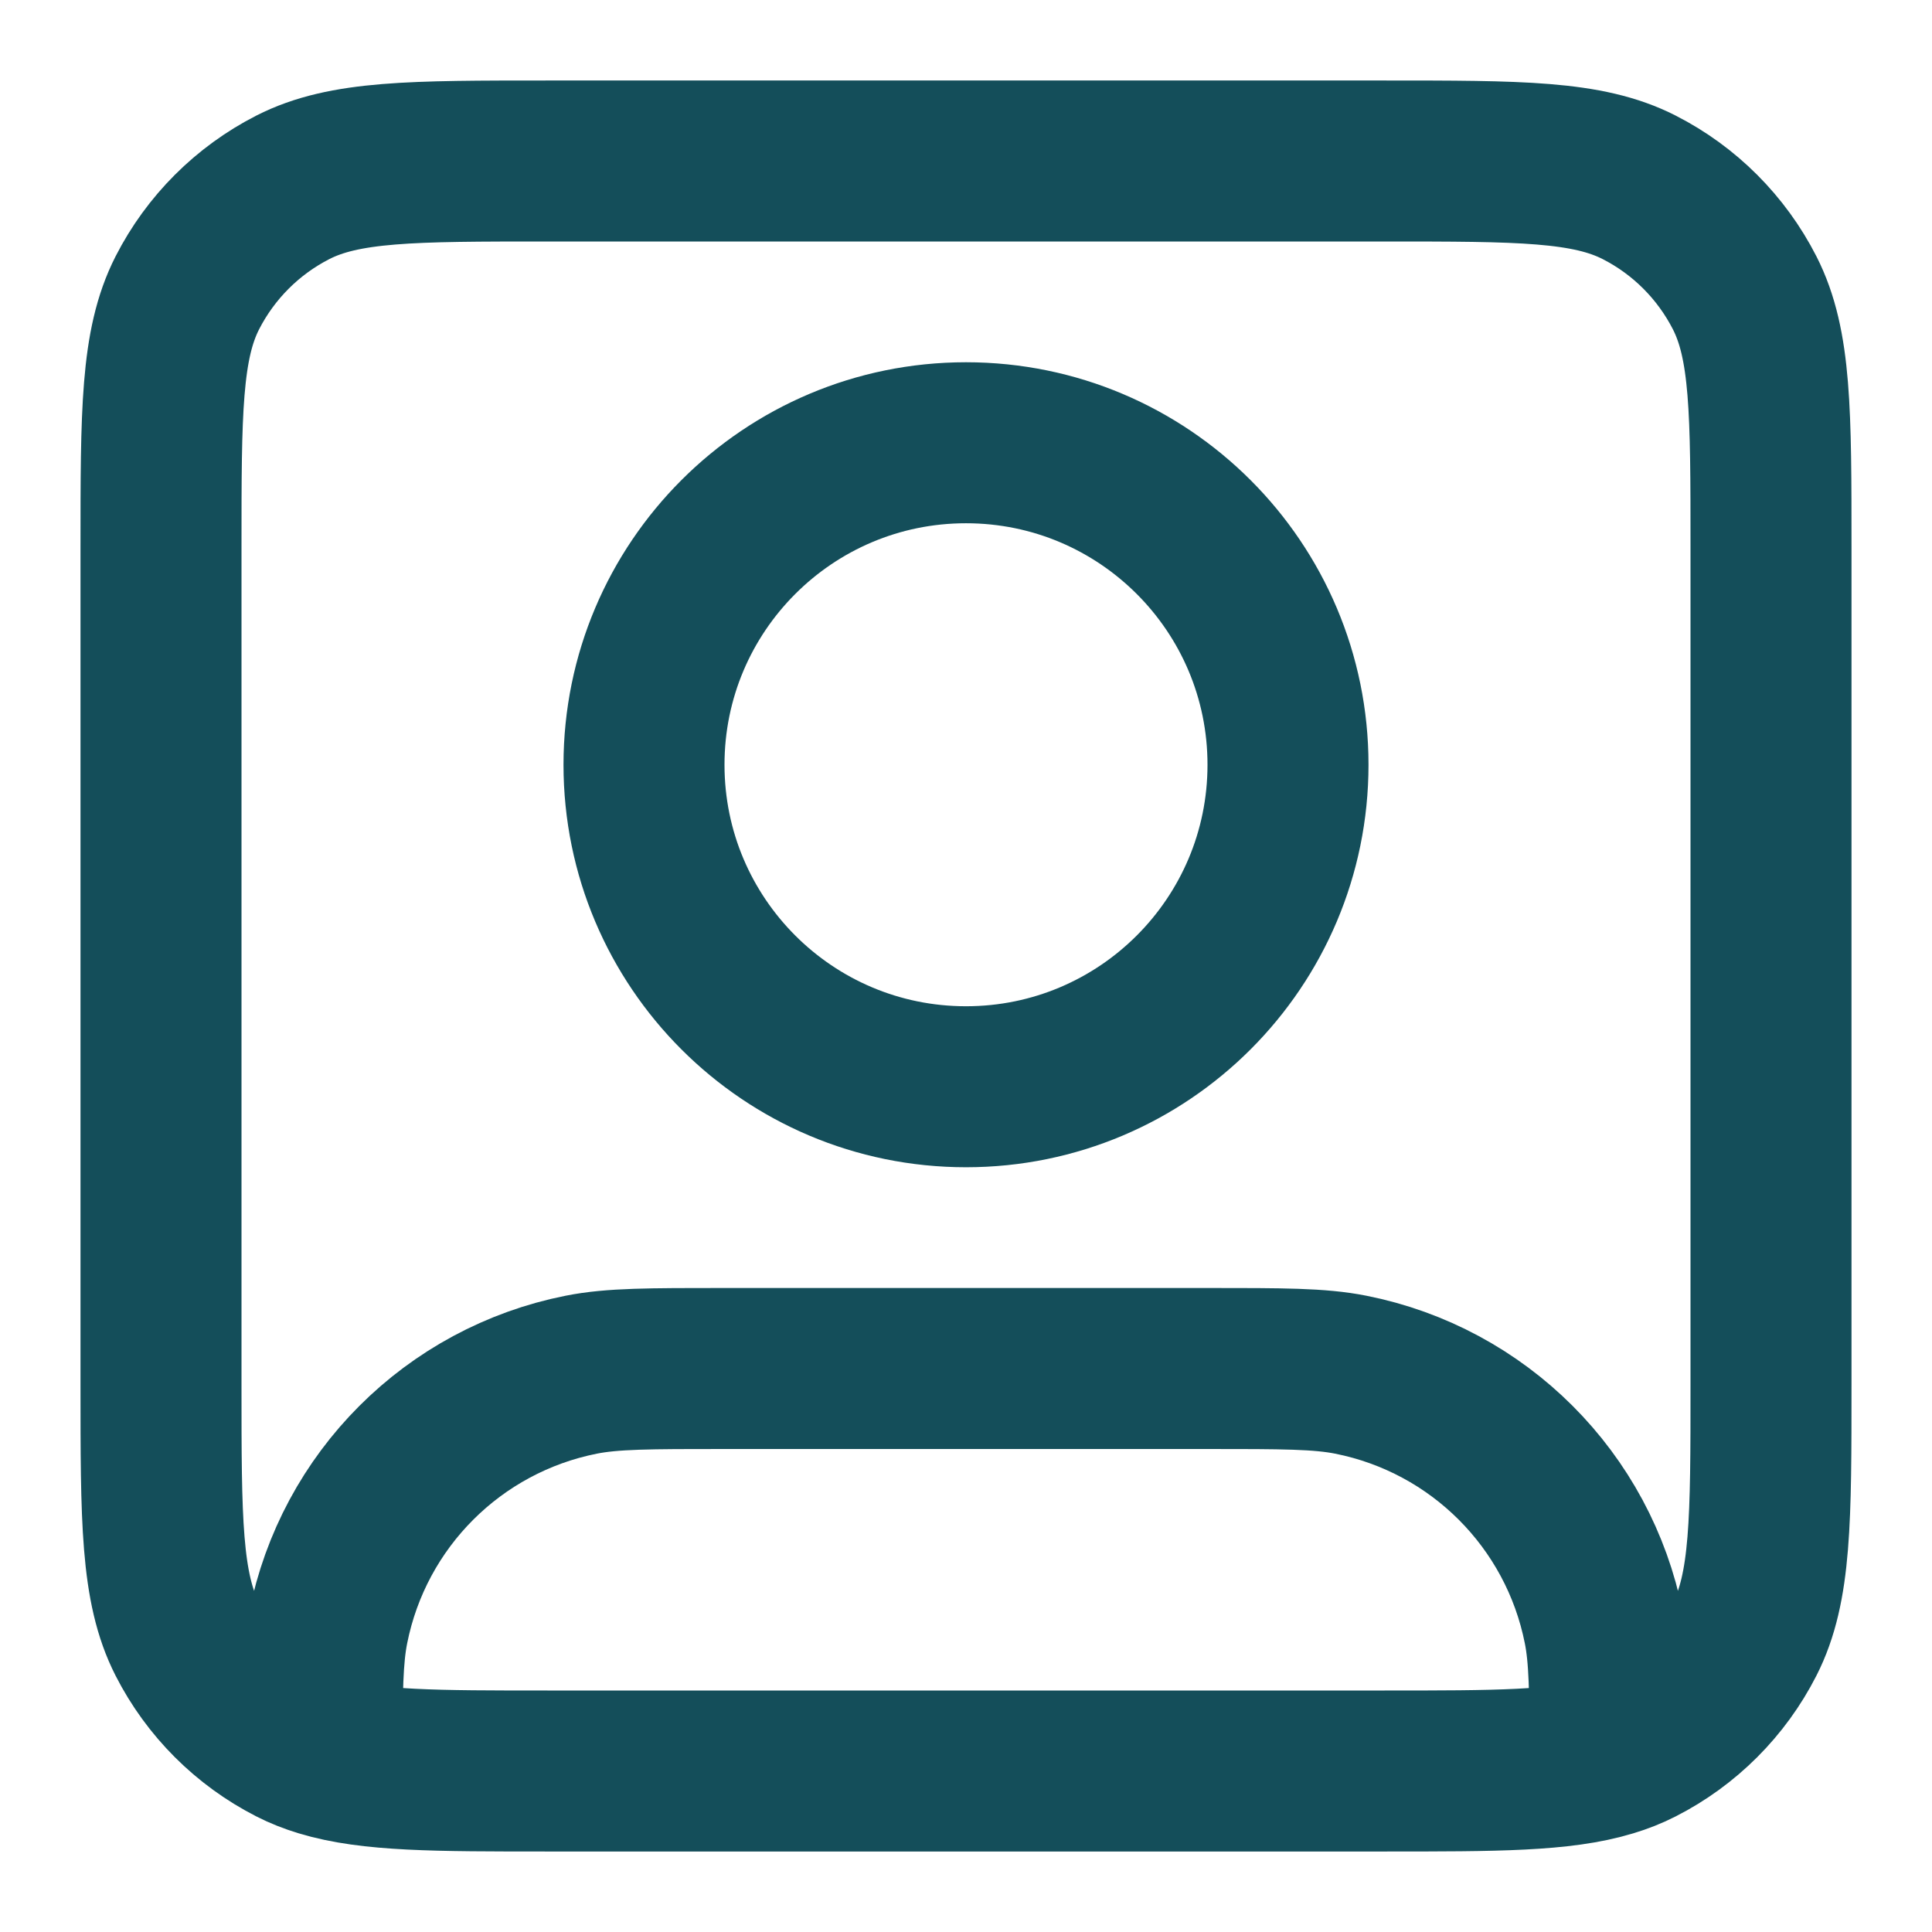
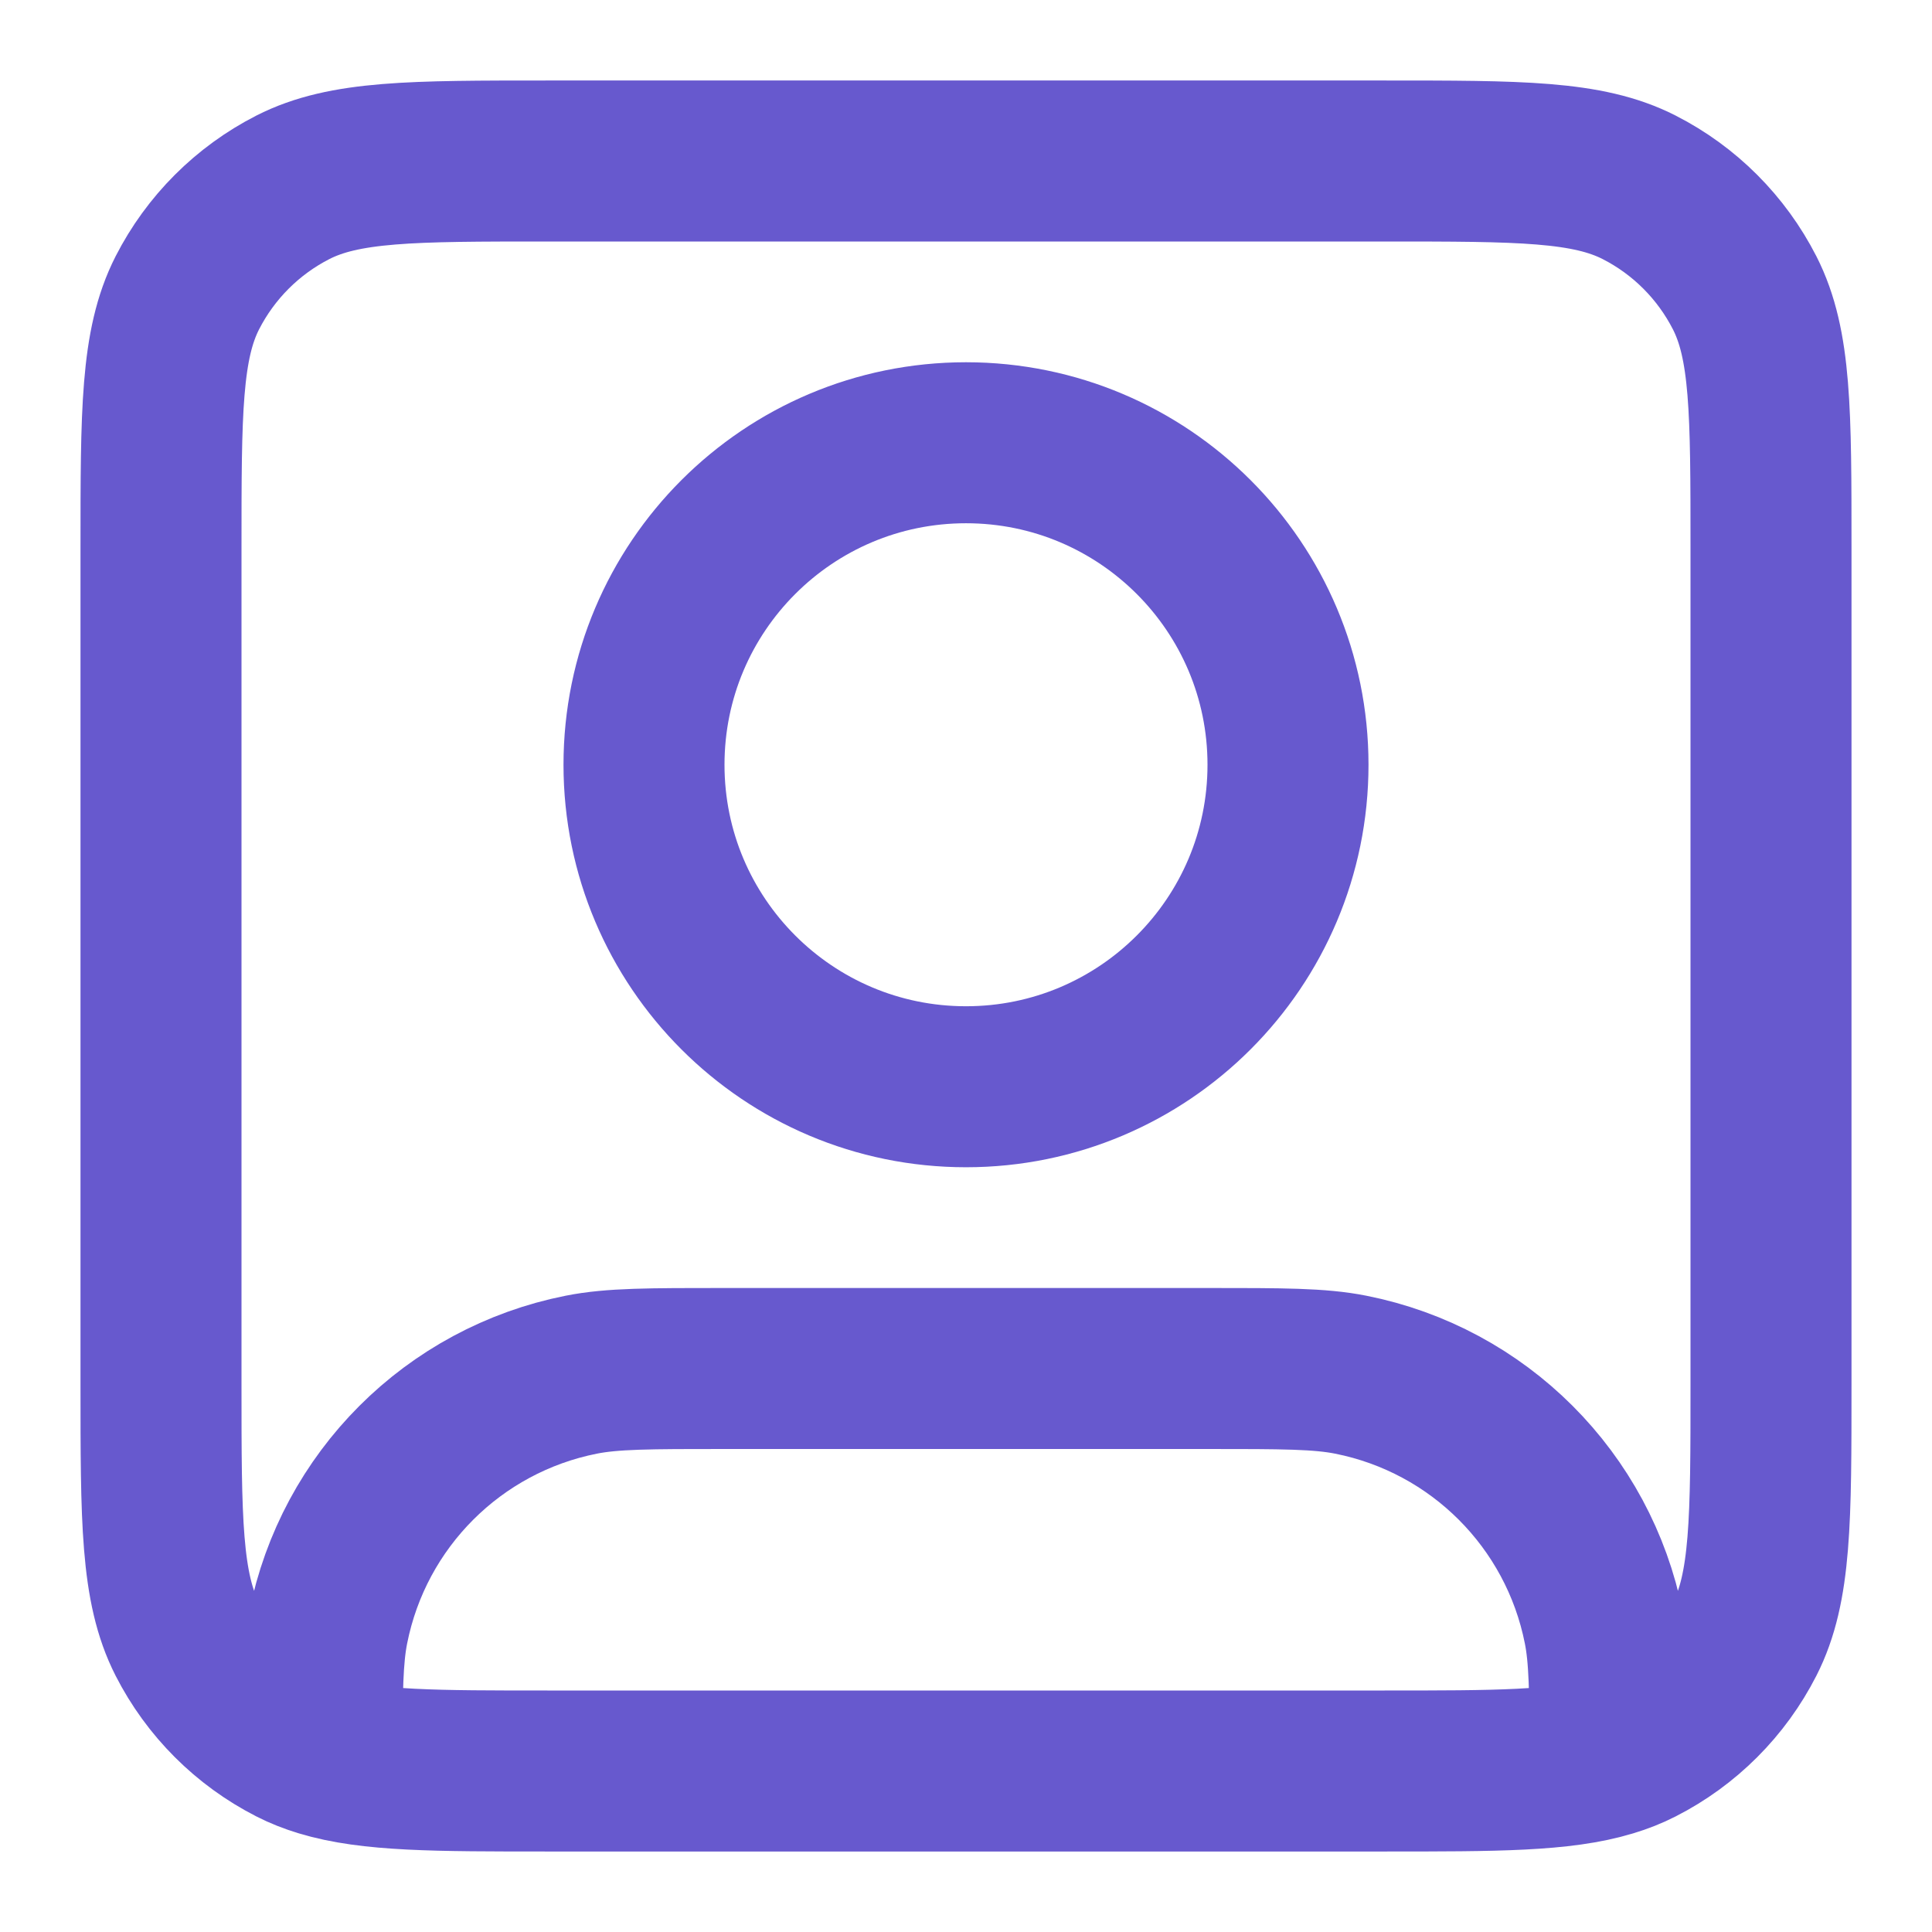
<svg xmlns="http://www.w3.org/2000/svg" width="24" height="24" viewBox="0 0 24 24" fill="none">
-   <path d="M4 21.817C4.603 22 5.416 22 6.8 22H17.2C18.584 22 19.397 22 20 21.817M4 21.817C3.871 21.778 3.751 21.731 3.638 21.673C3.074 21.385 2.615 20.927 2.327 20.362C2 19.72 2 18.88 2 17.2V6.8C2 5.12 2 4.28 2.327 3.638C2.615 3.074 3.074 2.615 3.638 2.327C4.28 2 5.12 2 6.8 2H17.2C18.88 2 19.72 2 20.362 2.327C20.927 2.615 21.385 3.074 21.673 3.638C22 4.28 22 5.12 22 6.8V17.2C22 18.88 22 19.72 21.673 20.362C21.385 20.927 20.927 21.385 20.362 21.673C20.249 21.731 20.129 21.778 20 21.817M4 21.817C4 21.008 4.005 20.58 4.077 20.22C4.392 18.633 5.633 17.392 7.22 17.077C7.606 17 8.071 17 9 17H15C15.929 17 16.394 17 16.78 17.077C18.367 17.392 19.608 18.633 19.923 20.22C19.995 20.58 20 21.008 20 21.817M16 9.5C16 11.709 14.209 13.5 12 13.5C9.791 13.5 8 11.709 8 9.5C8 7.291 9.791 5.5 12 5.5C14.209 5.5 16 7.291 16 9.5Z" stroke="#144E5A" stroke-width="2" stroke-linecap="round" stroke-linejoin="round" />
+   <path d="M4 21.817C4.603 22 5.416 22 6.8 22H17.2C18.584 22 19.397 22 20 21.817M4 21.817C3.871 21.778 3.751 21.731 3.638 21.673C3.074 21.385 2.615 20.927 2.327 20.362C2 19.72 2 18.88 2 17.2V6.8C2 5.12 2 4.28 2.327 3.638C2.615 3.074 3.074 2.615 3.638 2.327C4.28 2 5.12 2 6.8 2H17.2C18.88 2 19.72 2 20.362 2.327C20.927 2.615 21.385 3.074 21.673 3.638C22 4.28 22 5.12 22 6.8V17.2C22 18.88 22 19.72 21.673 20.362C21.385 20.927 20.927 21.385 20.362 21.673C20.249 21.731 20.129 21.778 20 21.817M4 21.817C4 21.008 4.005 20.58 4.077 20.22C4.392 18.633 5.633 17.392 7.22 17.077C7.606 17 8.071 17 9 17H15C15.929 17 16.394 17 16.78 17.077C18.367 17.392 19.608 18.633 19.923 20.22C19.995 20.58 20 21.008 20 21.817M16 9.5C16 11.709 14.209 13.5 12 13.5C9.791 13.5 8 11.709 8 9.5C8 7.291 9.791 5.5 12 5.5C14.209 5.5 16 7.291 16 9.5Z" stroke="#6759CE" stroke-width="2" stroke-linecap="round" stroke-linejoin="round" />
</svg>
